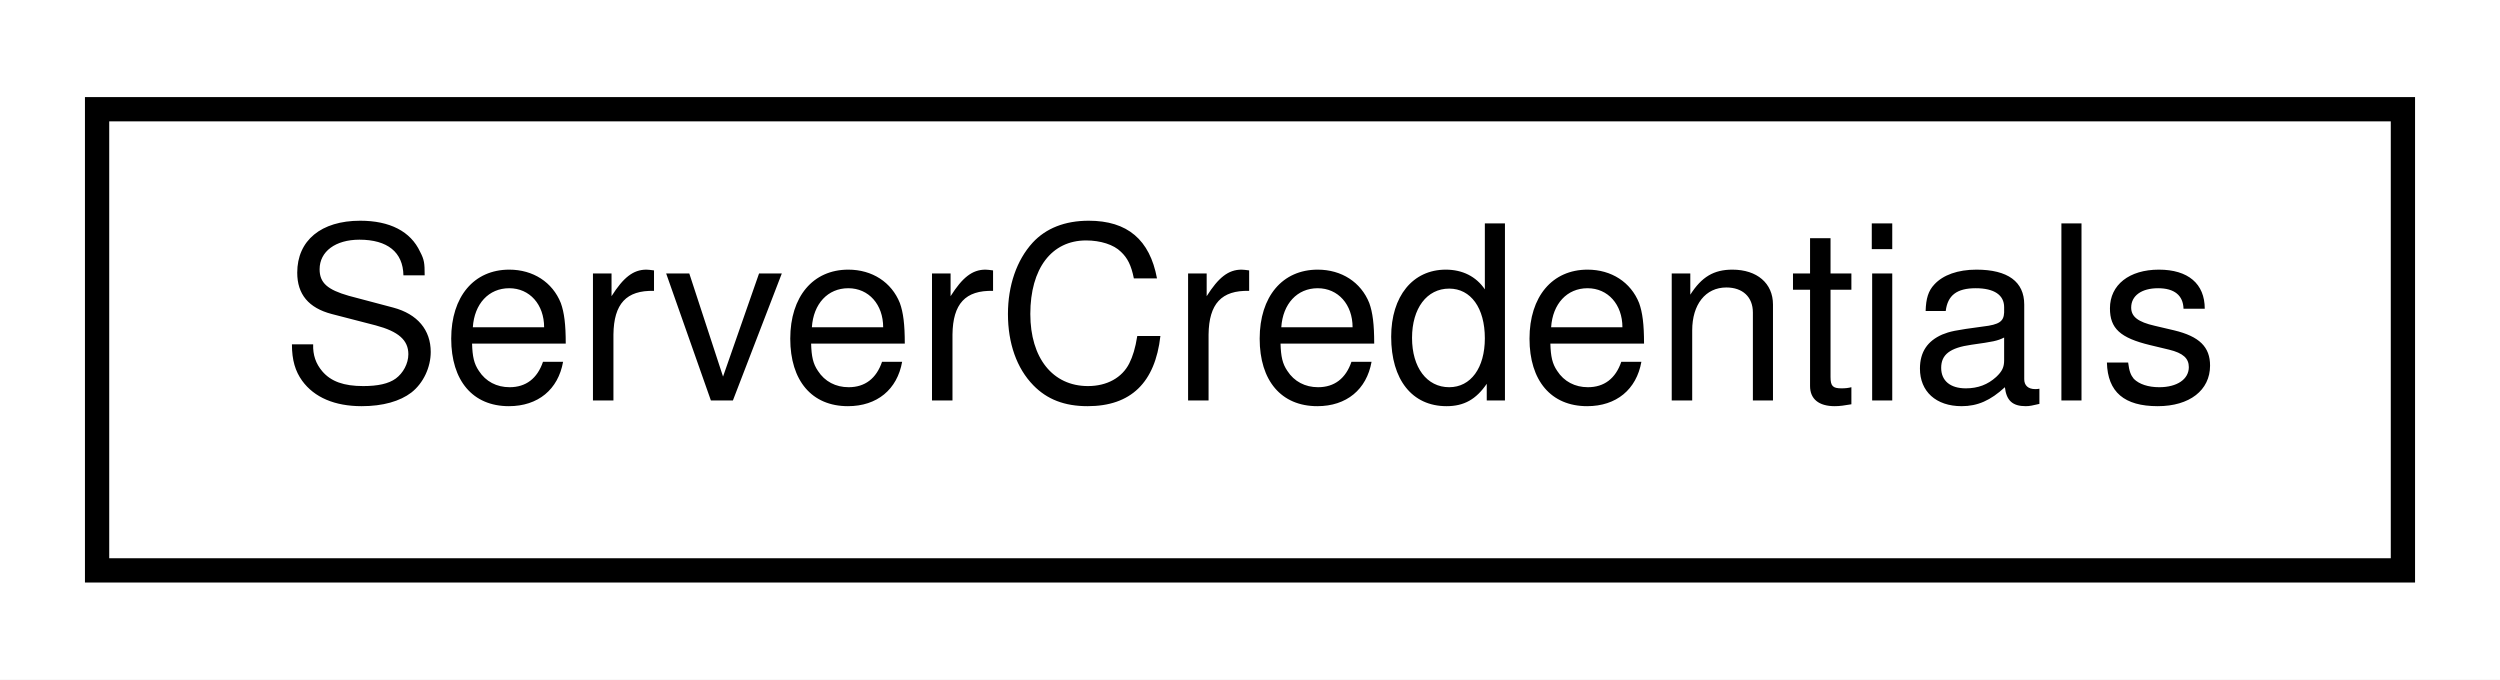
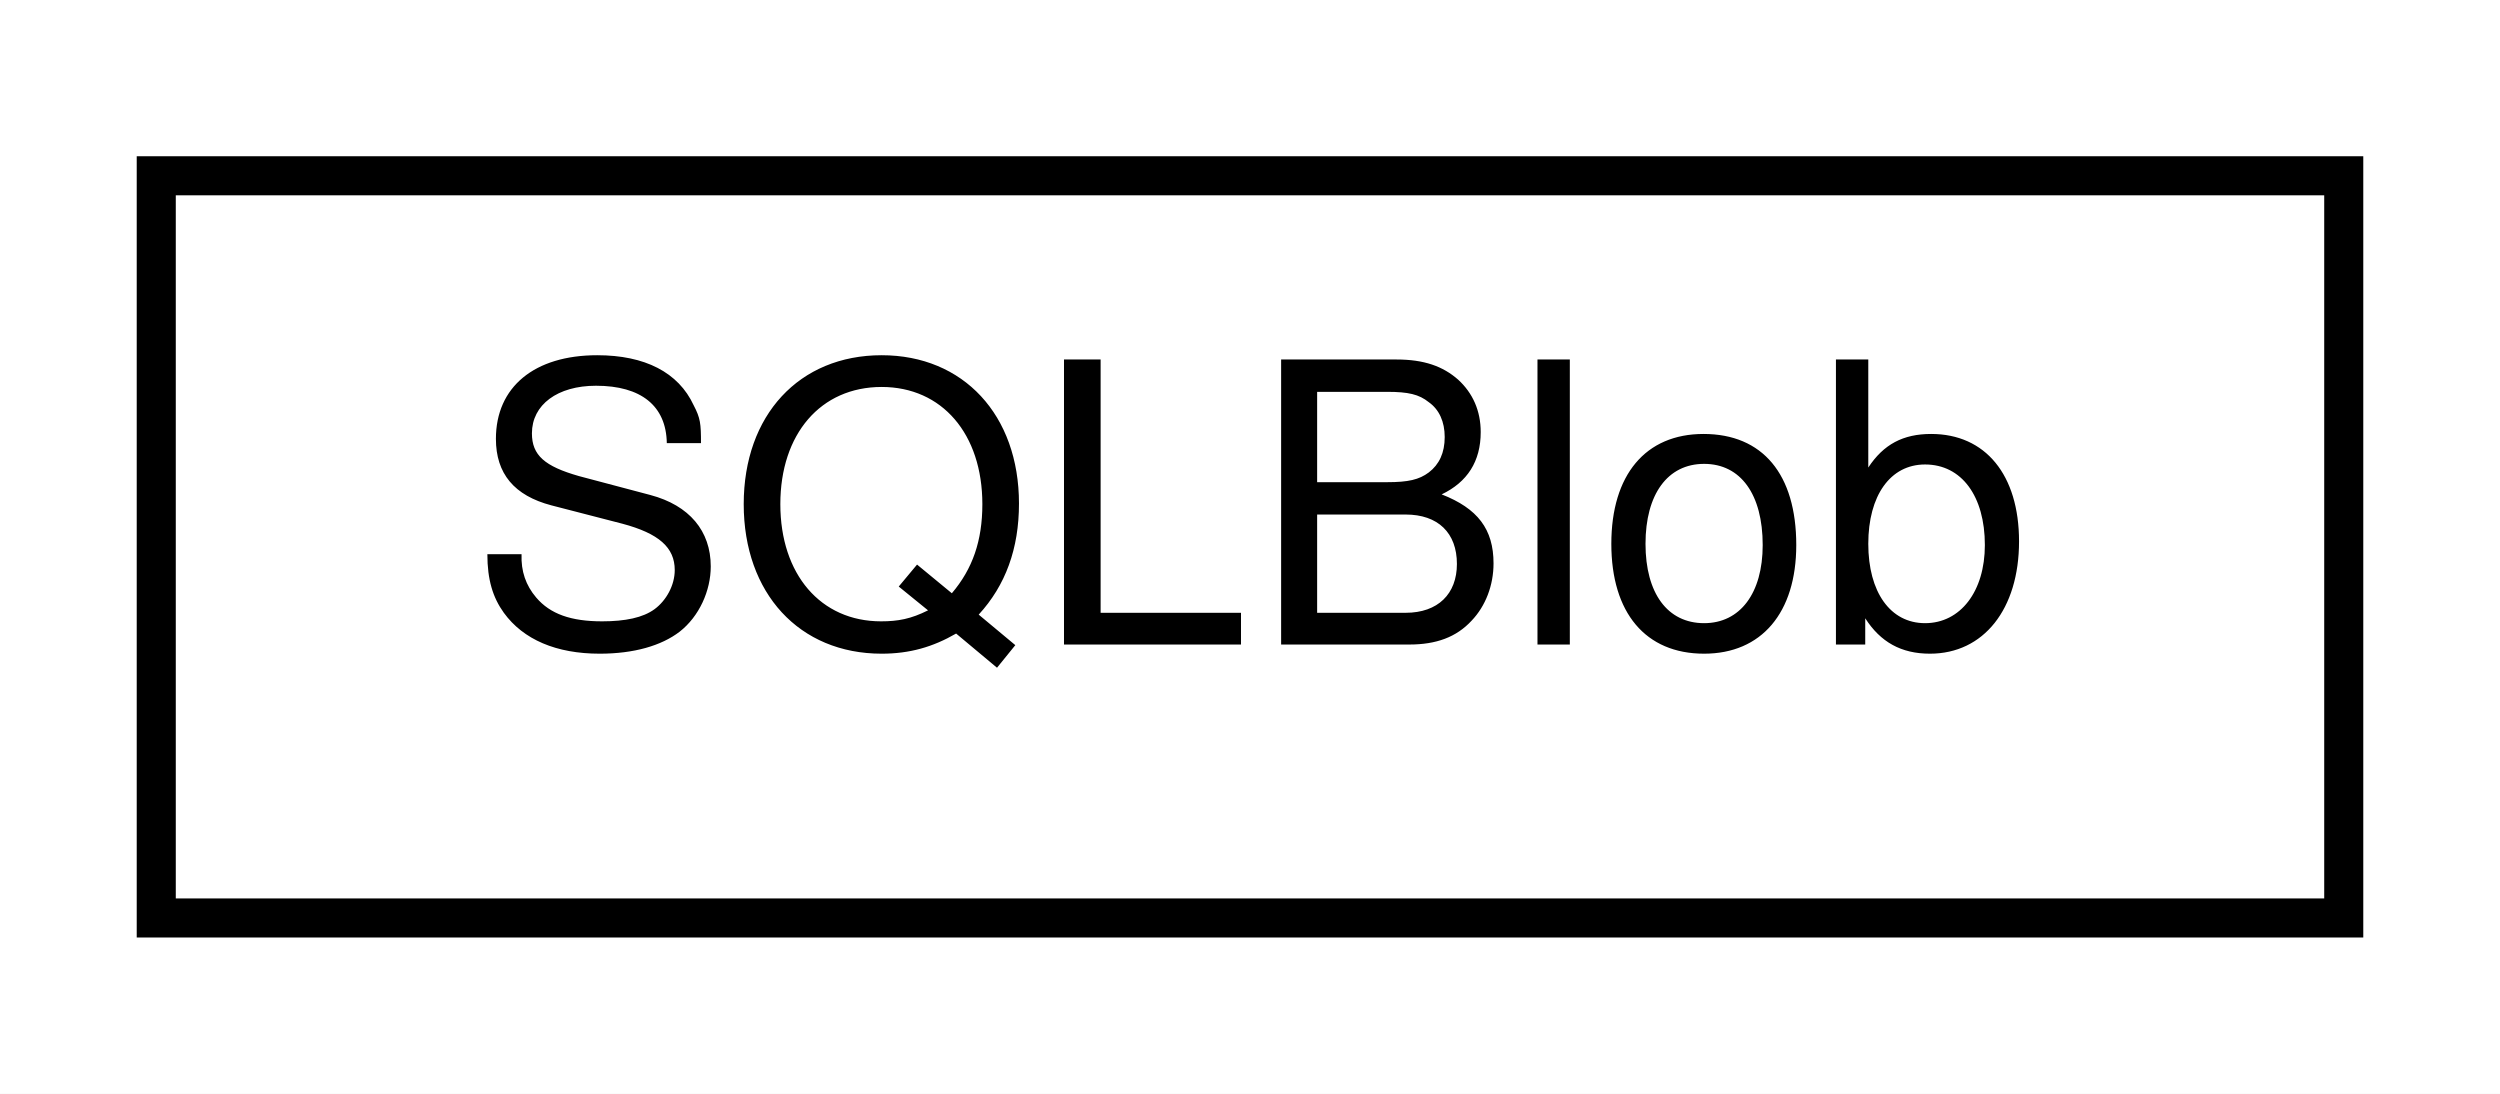
- <svg xmlns="http://www.w3.org/2000/svg" xmlns:xlink="http://www.w3.org/1999/xlink" width="103pt" height="28pt" viewBox="0.00 0.00 103.00 28.00">
+ <svg xmlns="http://www.w3.org/2000/svg" xmlns:xlink="http://www.w3.org/1999/xlink" width="64pt" height="28pt" viewBox="0.00 0.00 64.00 28.00">
  <g id="graph0" class="graph" transform="scale(1 1) rotate(0) translate(4 24)">
-     <polygon fill="white" stroke="none" points="-4,4 -4,-24 99,-24 99,4 -4,4" />
+     <polygon fill="#ffffff" stroke="transparent" points="-4,4 -4,-24 60,-24 60,4 -4,4" />
    <g id="node1" class="node">
      <g id="a_node1">
-         <a xlink:href="class_server_credentials.html" target="_top" xlink:title="ServerCredentials">
-           <polygon fill="white" stroke="black" points="0,-0.5 0,-19.5 95,-19.5 95,-0.5 0,-0.5" />
-           <text text-anchor="middle" x="47.5" y="-7.5" font-family="Helvetica,sans-Serif" font-size="10.00">ServerCredentials</text>
+         <a xlink:href="struct_s_q_l_blob.html" target="_top" xlink:title="SQLBlob">
+           <polygon fill="#ffffff" stroke="#000000" points="0,-.5 0,-19.5 56,-19.5 56,-.5 0,-.5" />
+           <text text-anchor="middle" x="28" y="-7.5" font-family="Helvetica,sans-Serif" font-size="10.00" fill="#000000">SQLBlob</text>
        </a>
      </g>
    </g>
  </g>
</svg>
